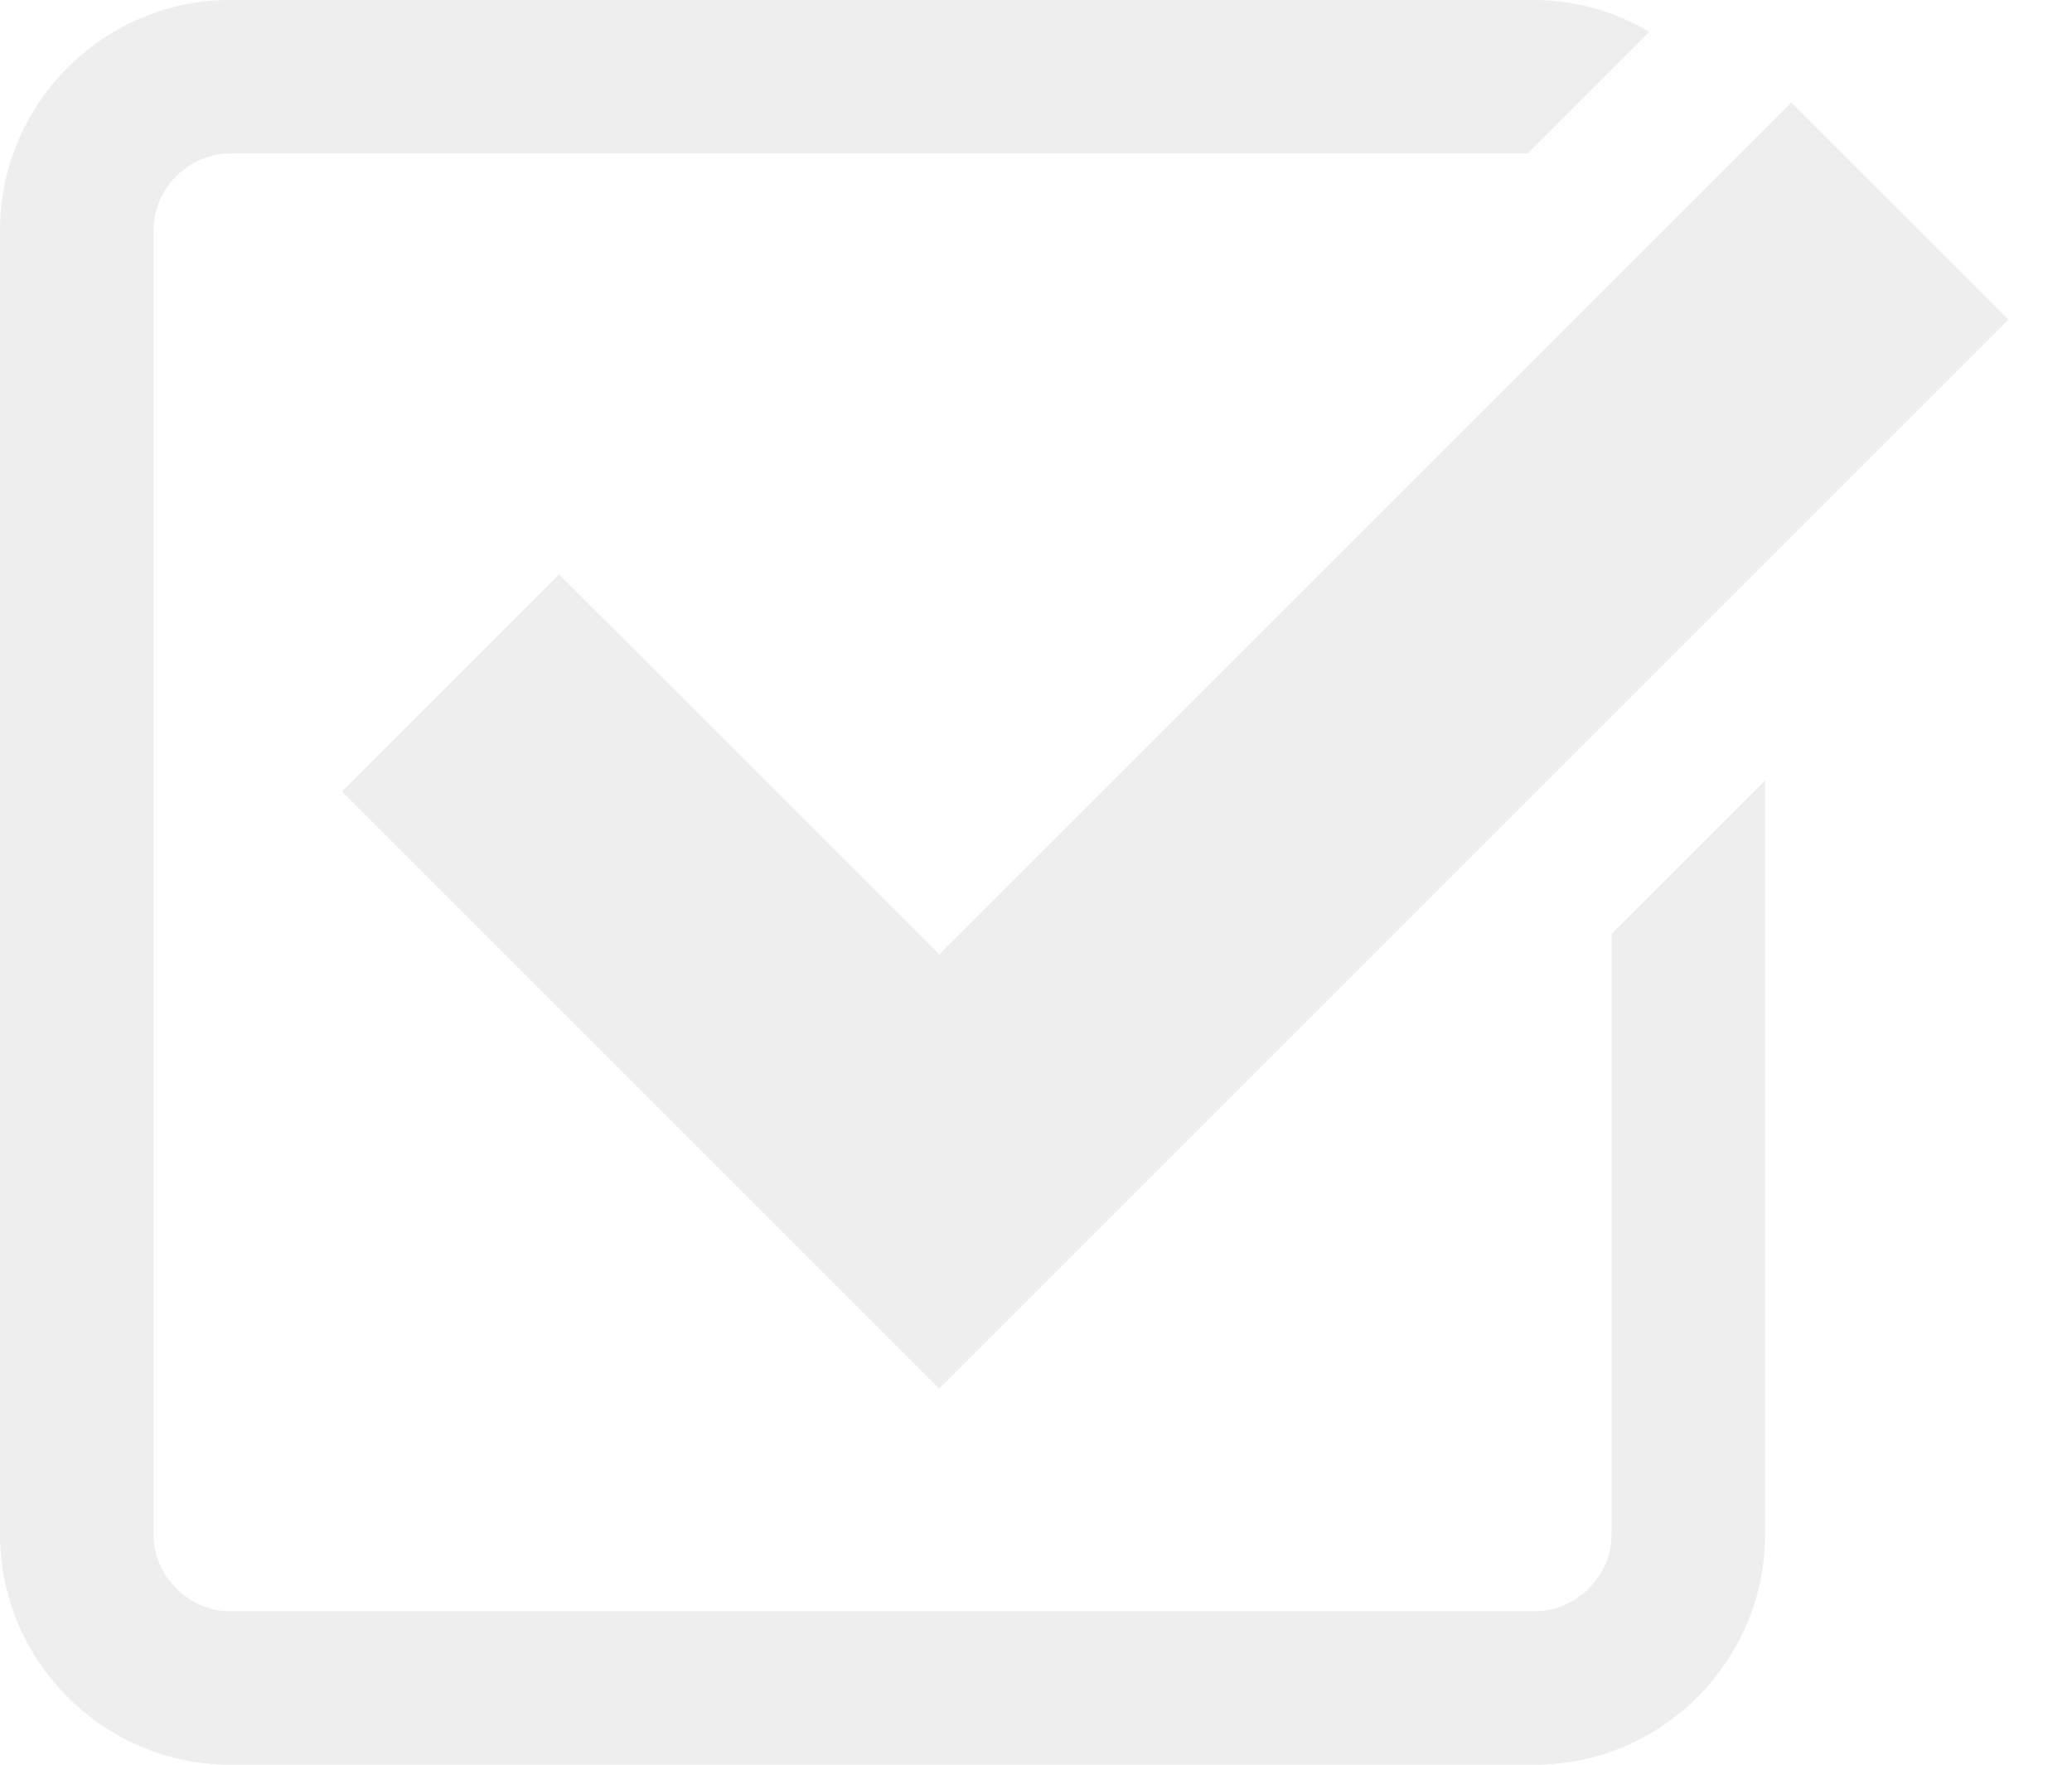
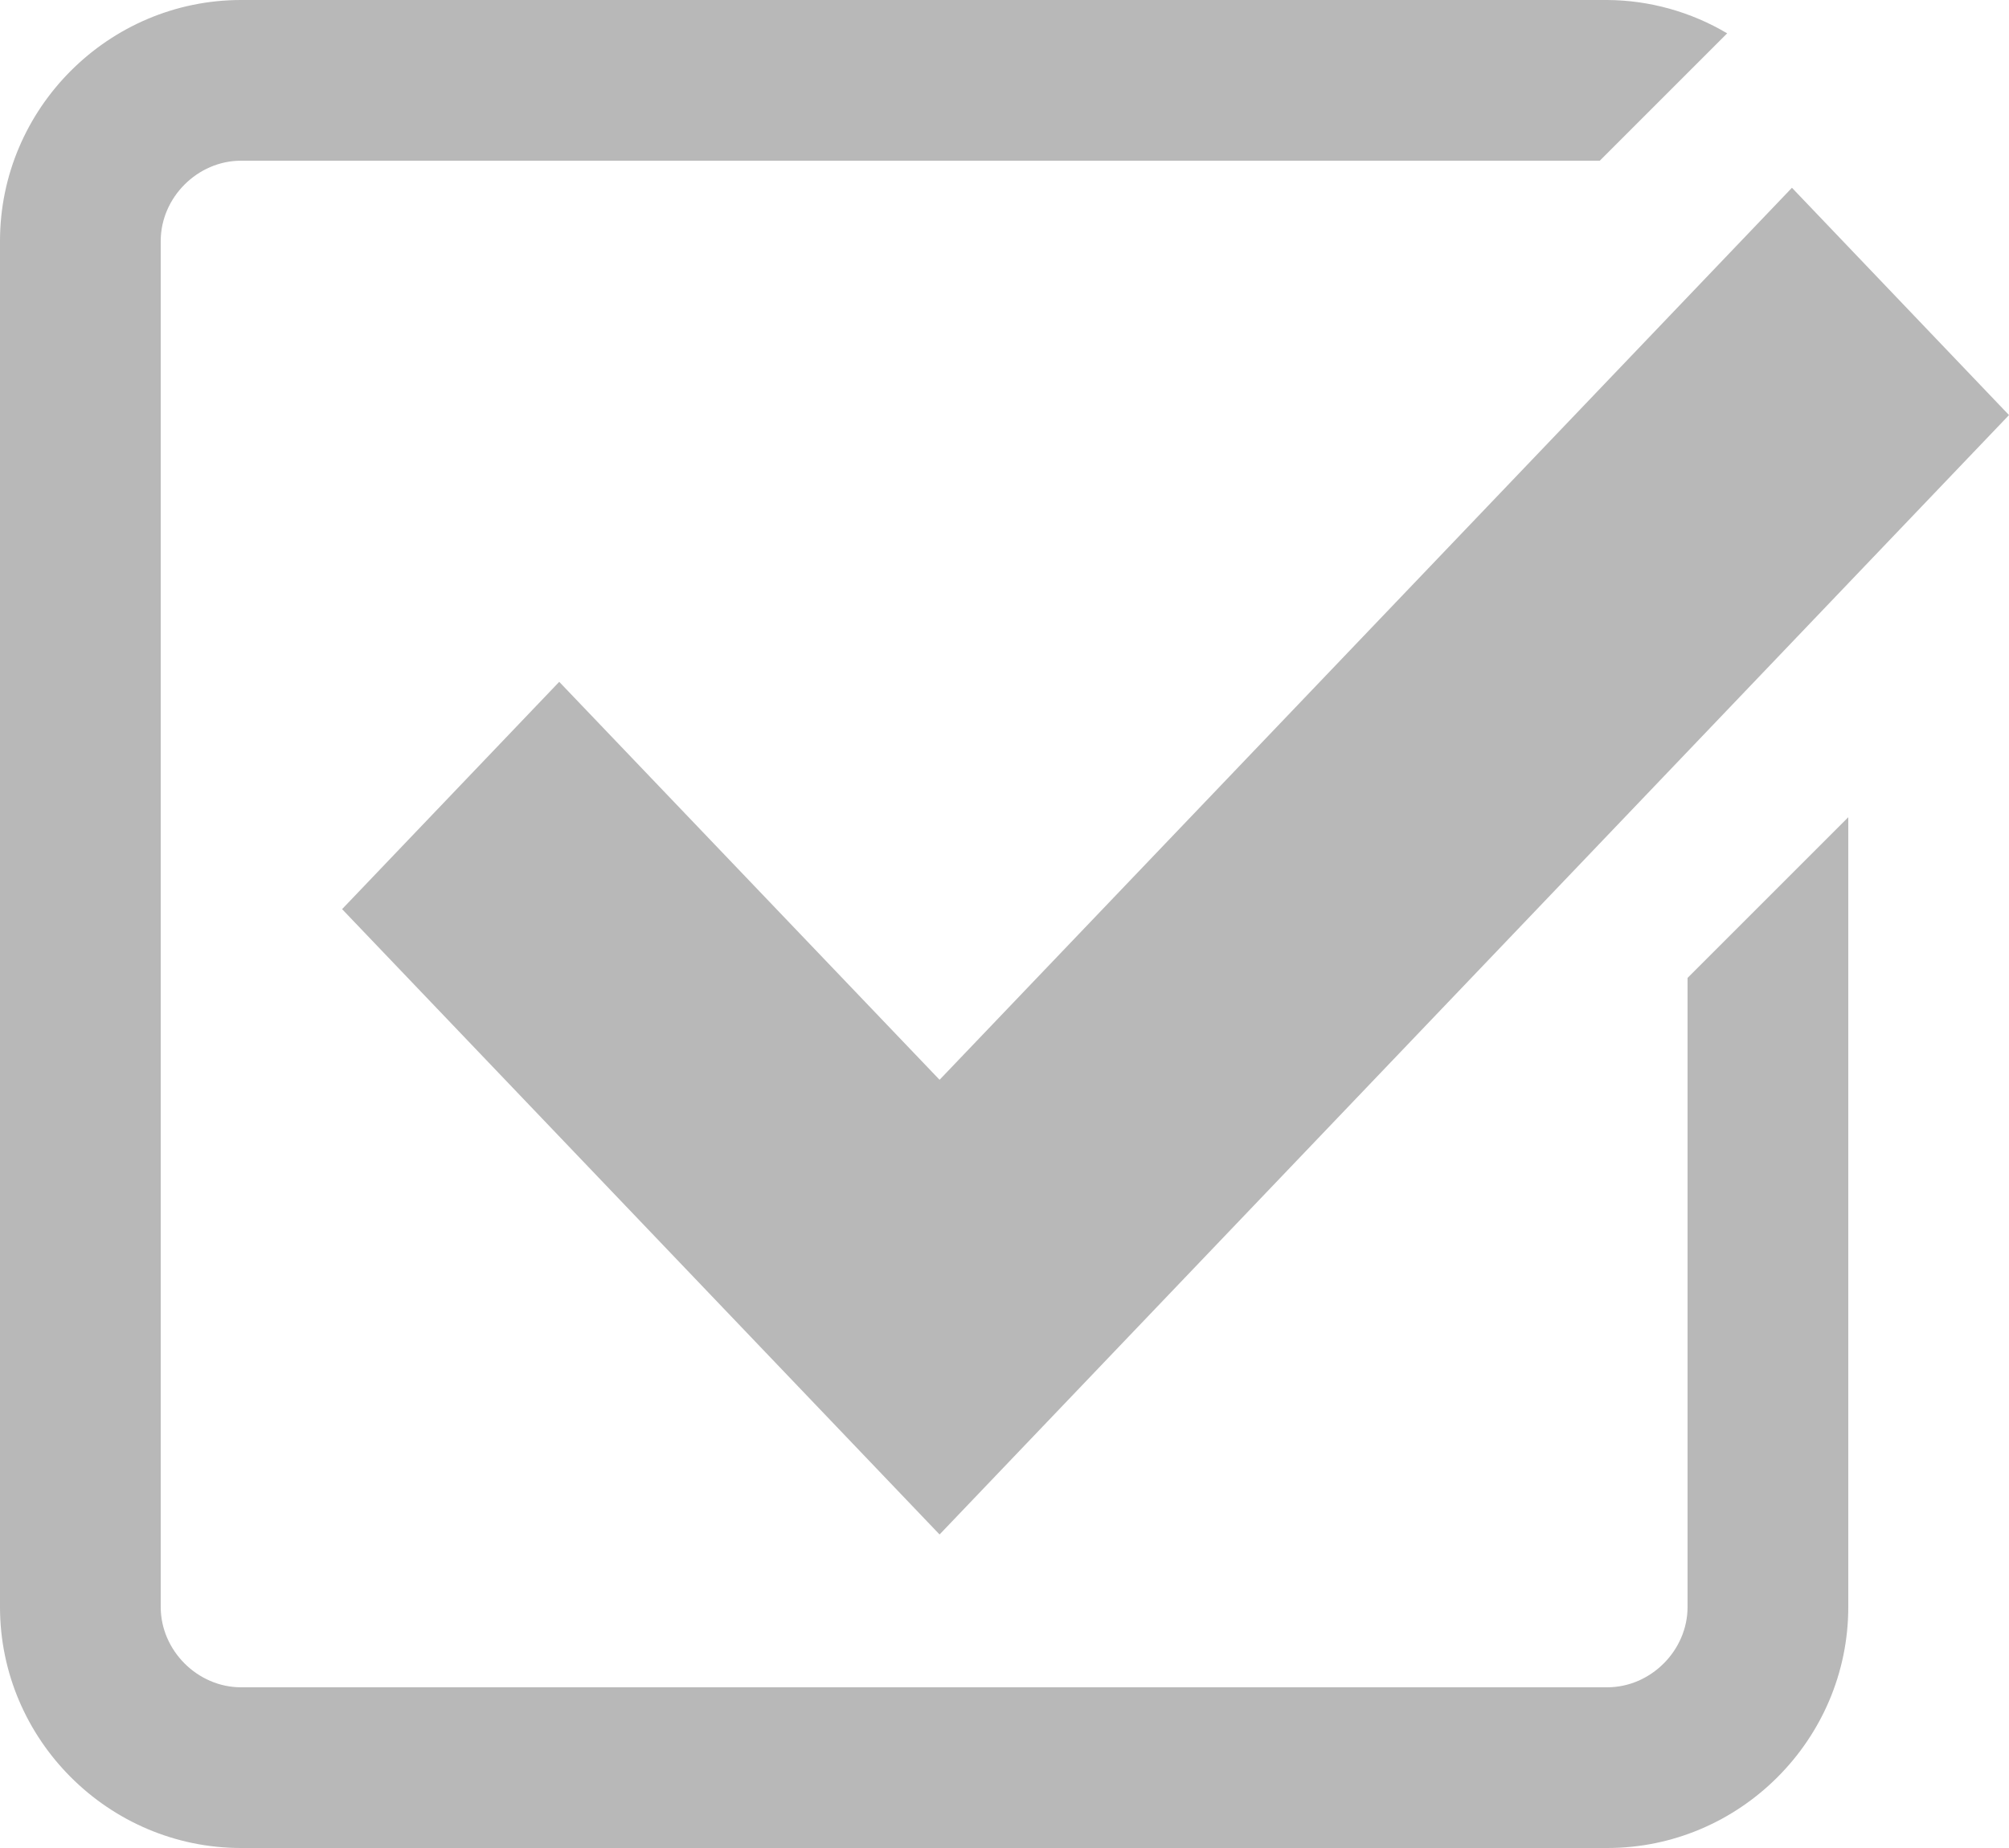
- <svg xmlns="http://www.w3.org/2000/svg" width="27" height="23" viewBox="0 0 27 23">
-   <path fill="#EEEEEE" d="M7.285 7.486l-2.829 2.829 7.783 7.783L26.171 4.166l-2.828-2.829-11.104 11.102z" />
-   <path fill="#EEEEEE" d="M21 20c0 .542-.458 1-1 1H3c-.542 0-1-.458-1-1V3c0-.542.458-1 1-1h16.908L21.493.415A2.96 2.96 0 0 0 20 0H3C1.35 0 0 1.35 0 3v17c0 1.65 1.35 3 3 3h17c1.65 0 3-1.35 3-3v-9.829l-2 2V20z" />
+ <svg xmlns="http://www.w3.org/2000/svg" width="25" height="23" viewBox="0 0 25 23" fill="none">
+   <g opacity="0.4">
+     <path d="M6.959 8.486L4.257 11.315L11.692 19.098L25 5.166L22.299 2.337L11.692 13.439L6.959 8.486Z" fill="#4D4D4D" />
+     <path d="M21 20C21 20.542 20.542 21 20 21H3C2.458 21 2 20.542 2 20V3C2 2.458 2.458 2 3 2H19.908L21.493 0.415C21.041 0.147 20.526 0.003 20 0H3C1.35 0 0 1.35 0 3V20C0 21.65 1.35 23 3 23H20C21.65 23 23 21.65 23 20V10.171L21 12.171V20Z" fill="#4D4D4D" />
+   </g>
</svg>
